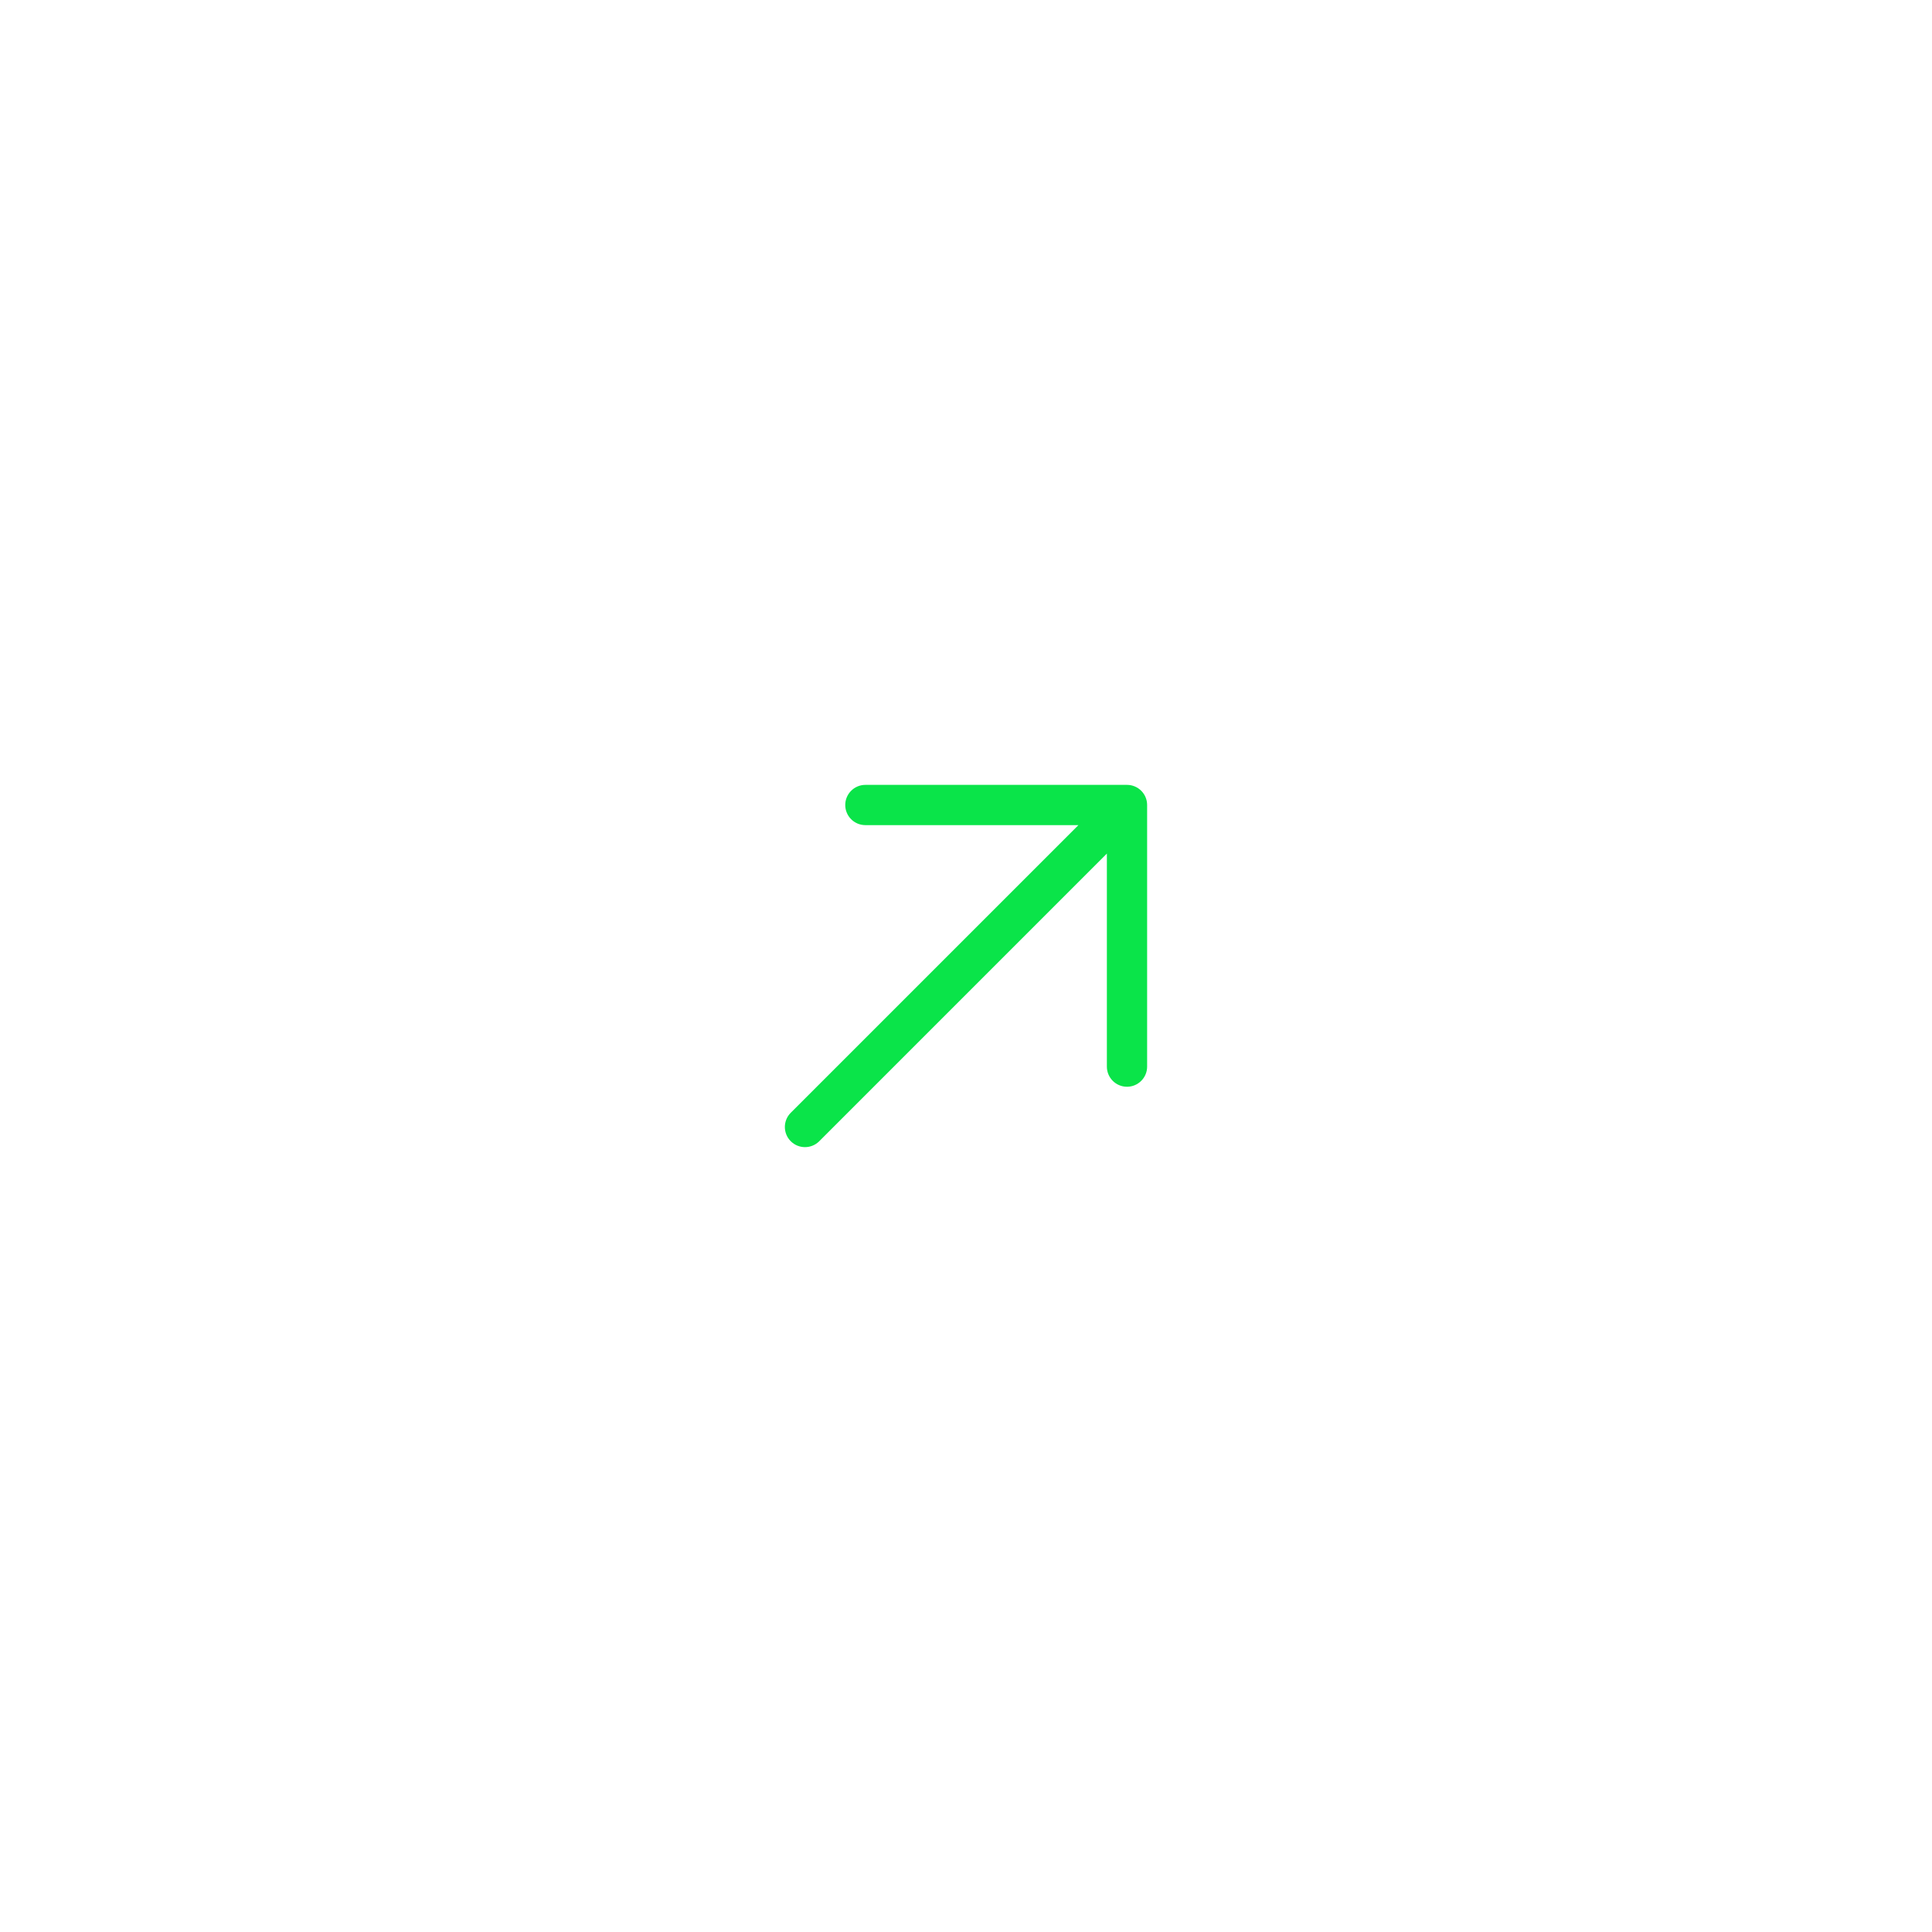
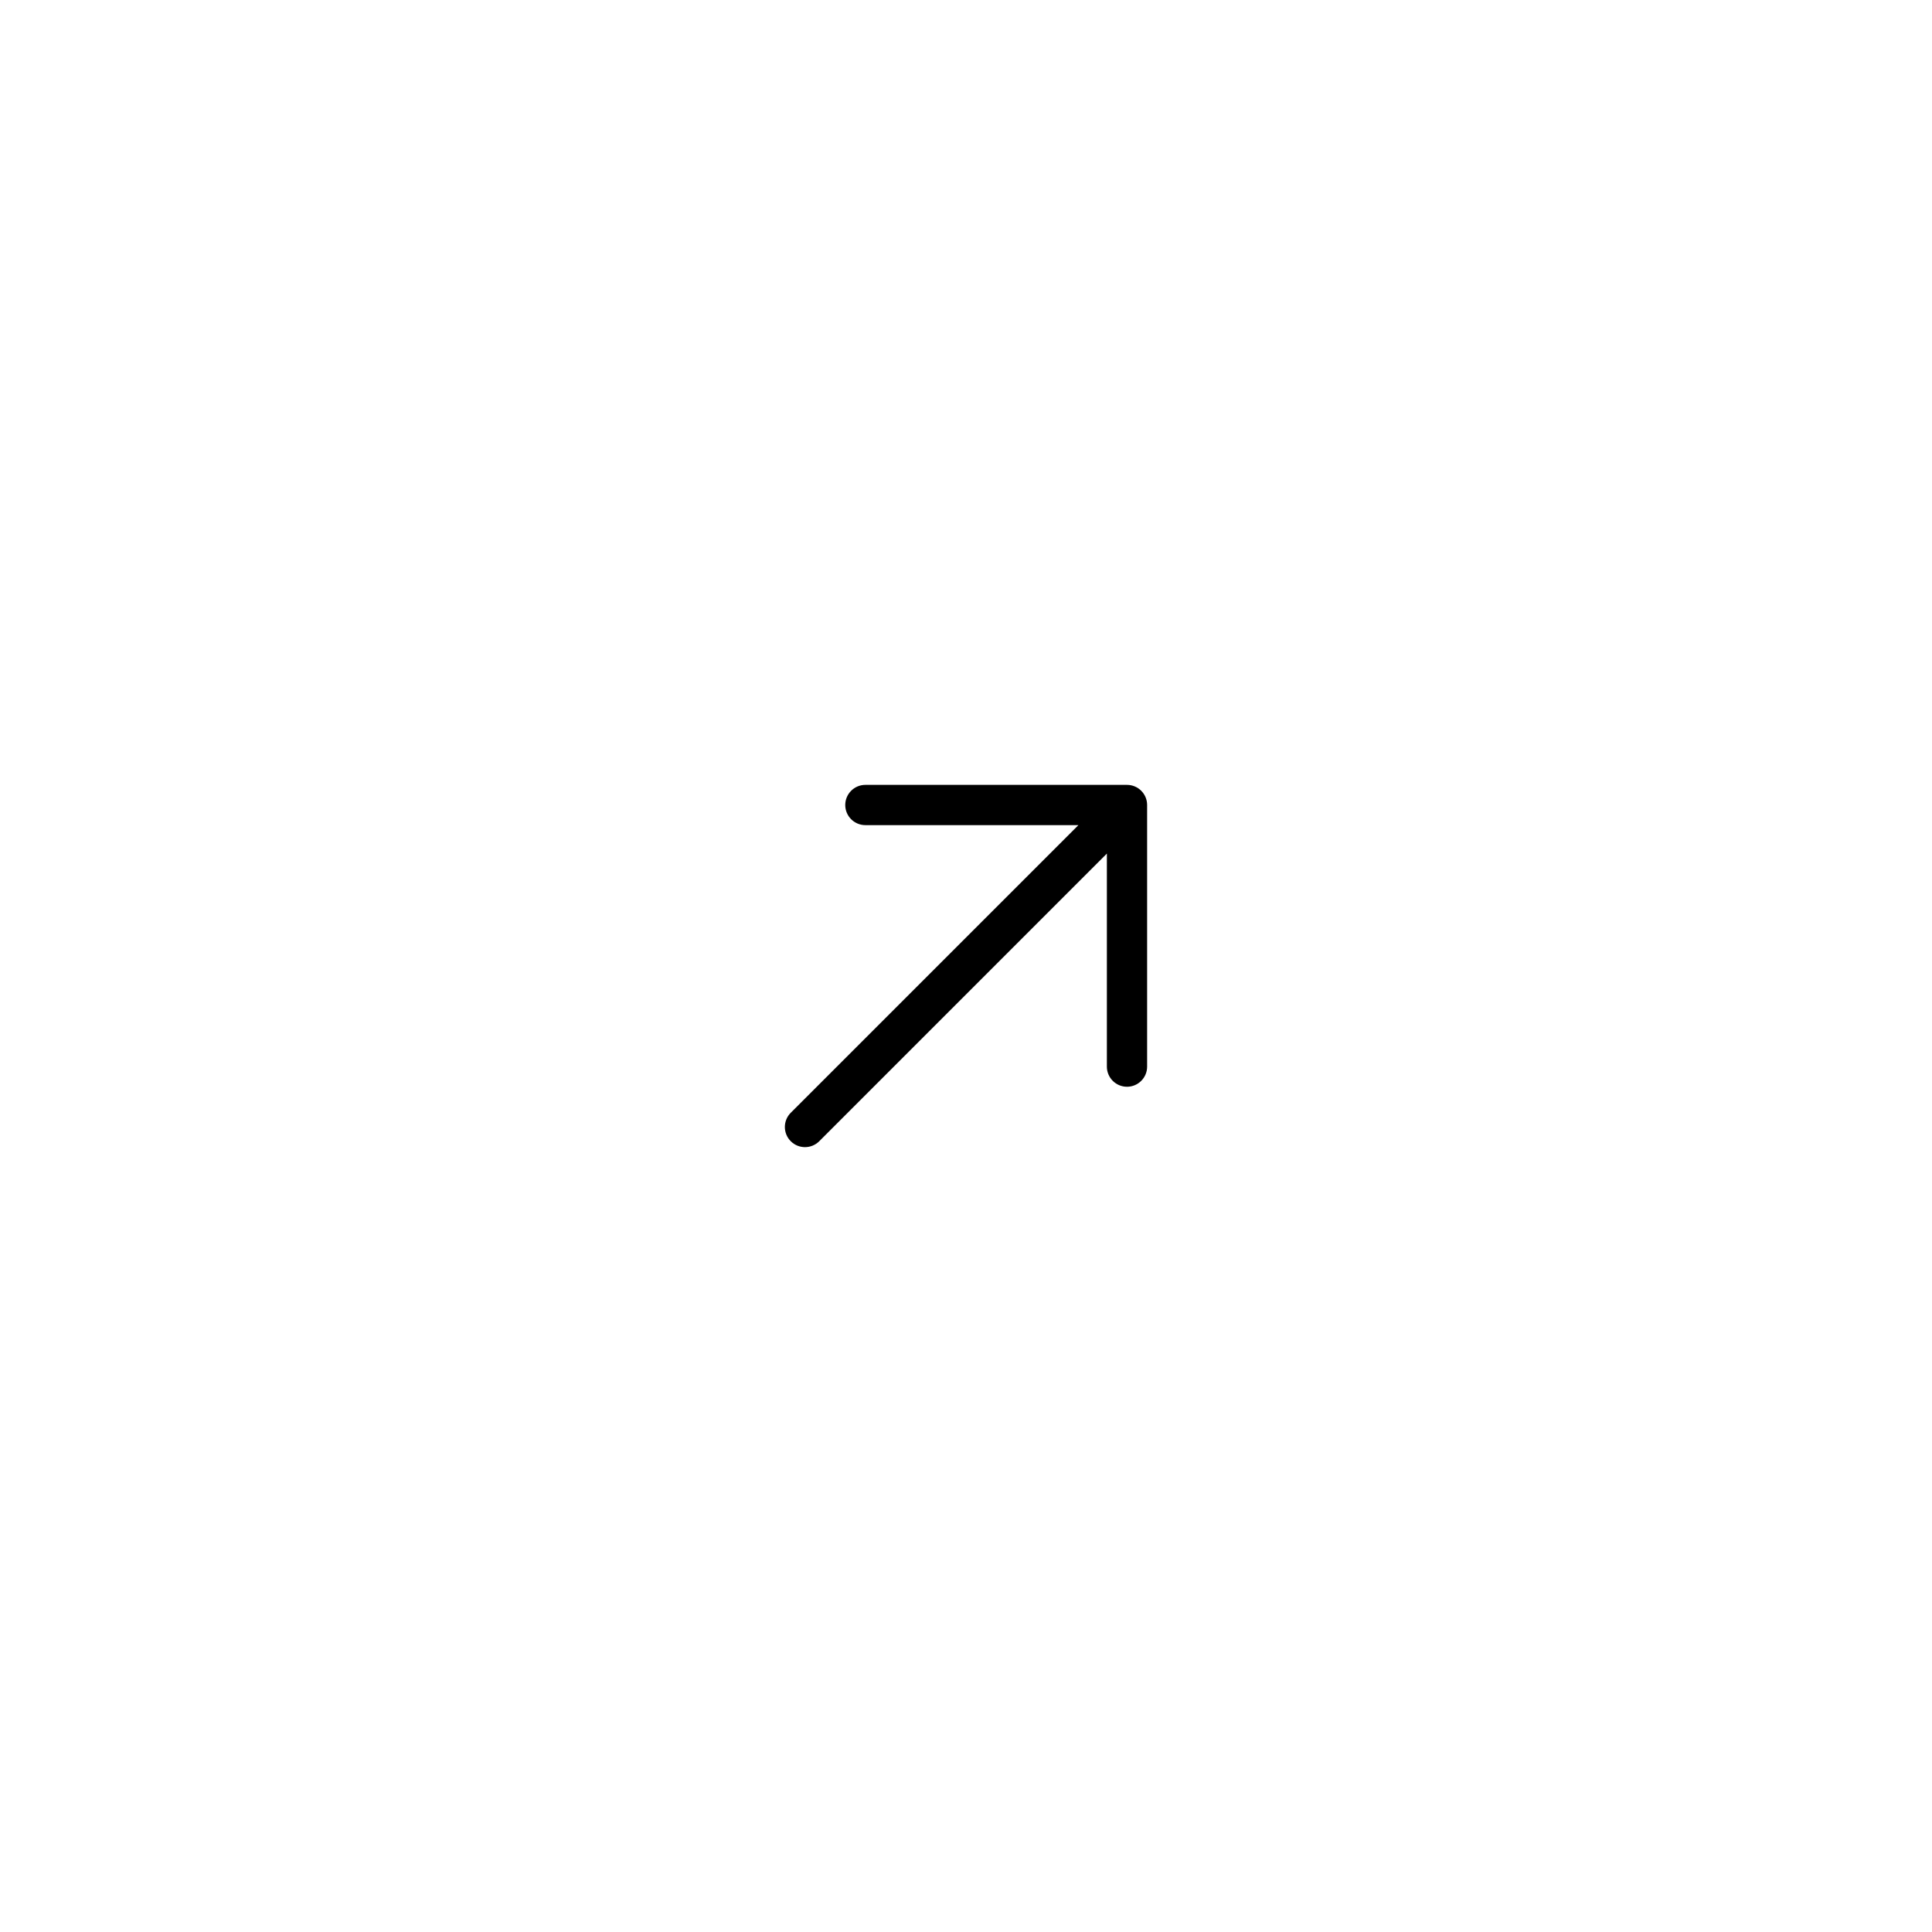
<svg xmlns="http://www.w3.org/2000/svg" width="432" height="432" viewBox="0 0 432 432">
  <g transform="translate(144,144) scale(0.5625)">
-     <path fill="#0AE449" d="M200,64V168a8,8,0,0,1-16,0V83.31L69.66,197.66a8,8,0,0,1-11.32-11.32L172.69,72H88a8,8,0,0,1,0-16H192A8,8,0,0,1,200,64Z" />
+     <path fill="#000000" d="M200,64V168a8,8,0,0,1-16,0V83.31L69.66,197.66a8,8,0,0,1-11.32-11.32L172.69,72H88a8,8,0,0,1,0-16H192A8,8,0,0,1,200,64Z" />
  </g>
</svg>
